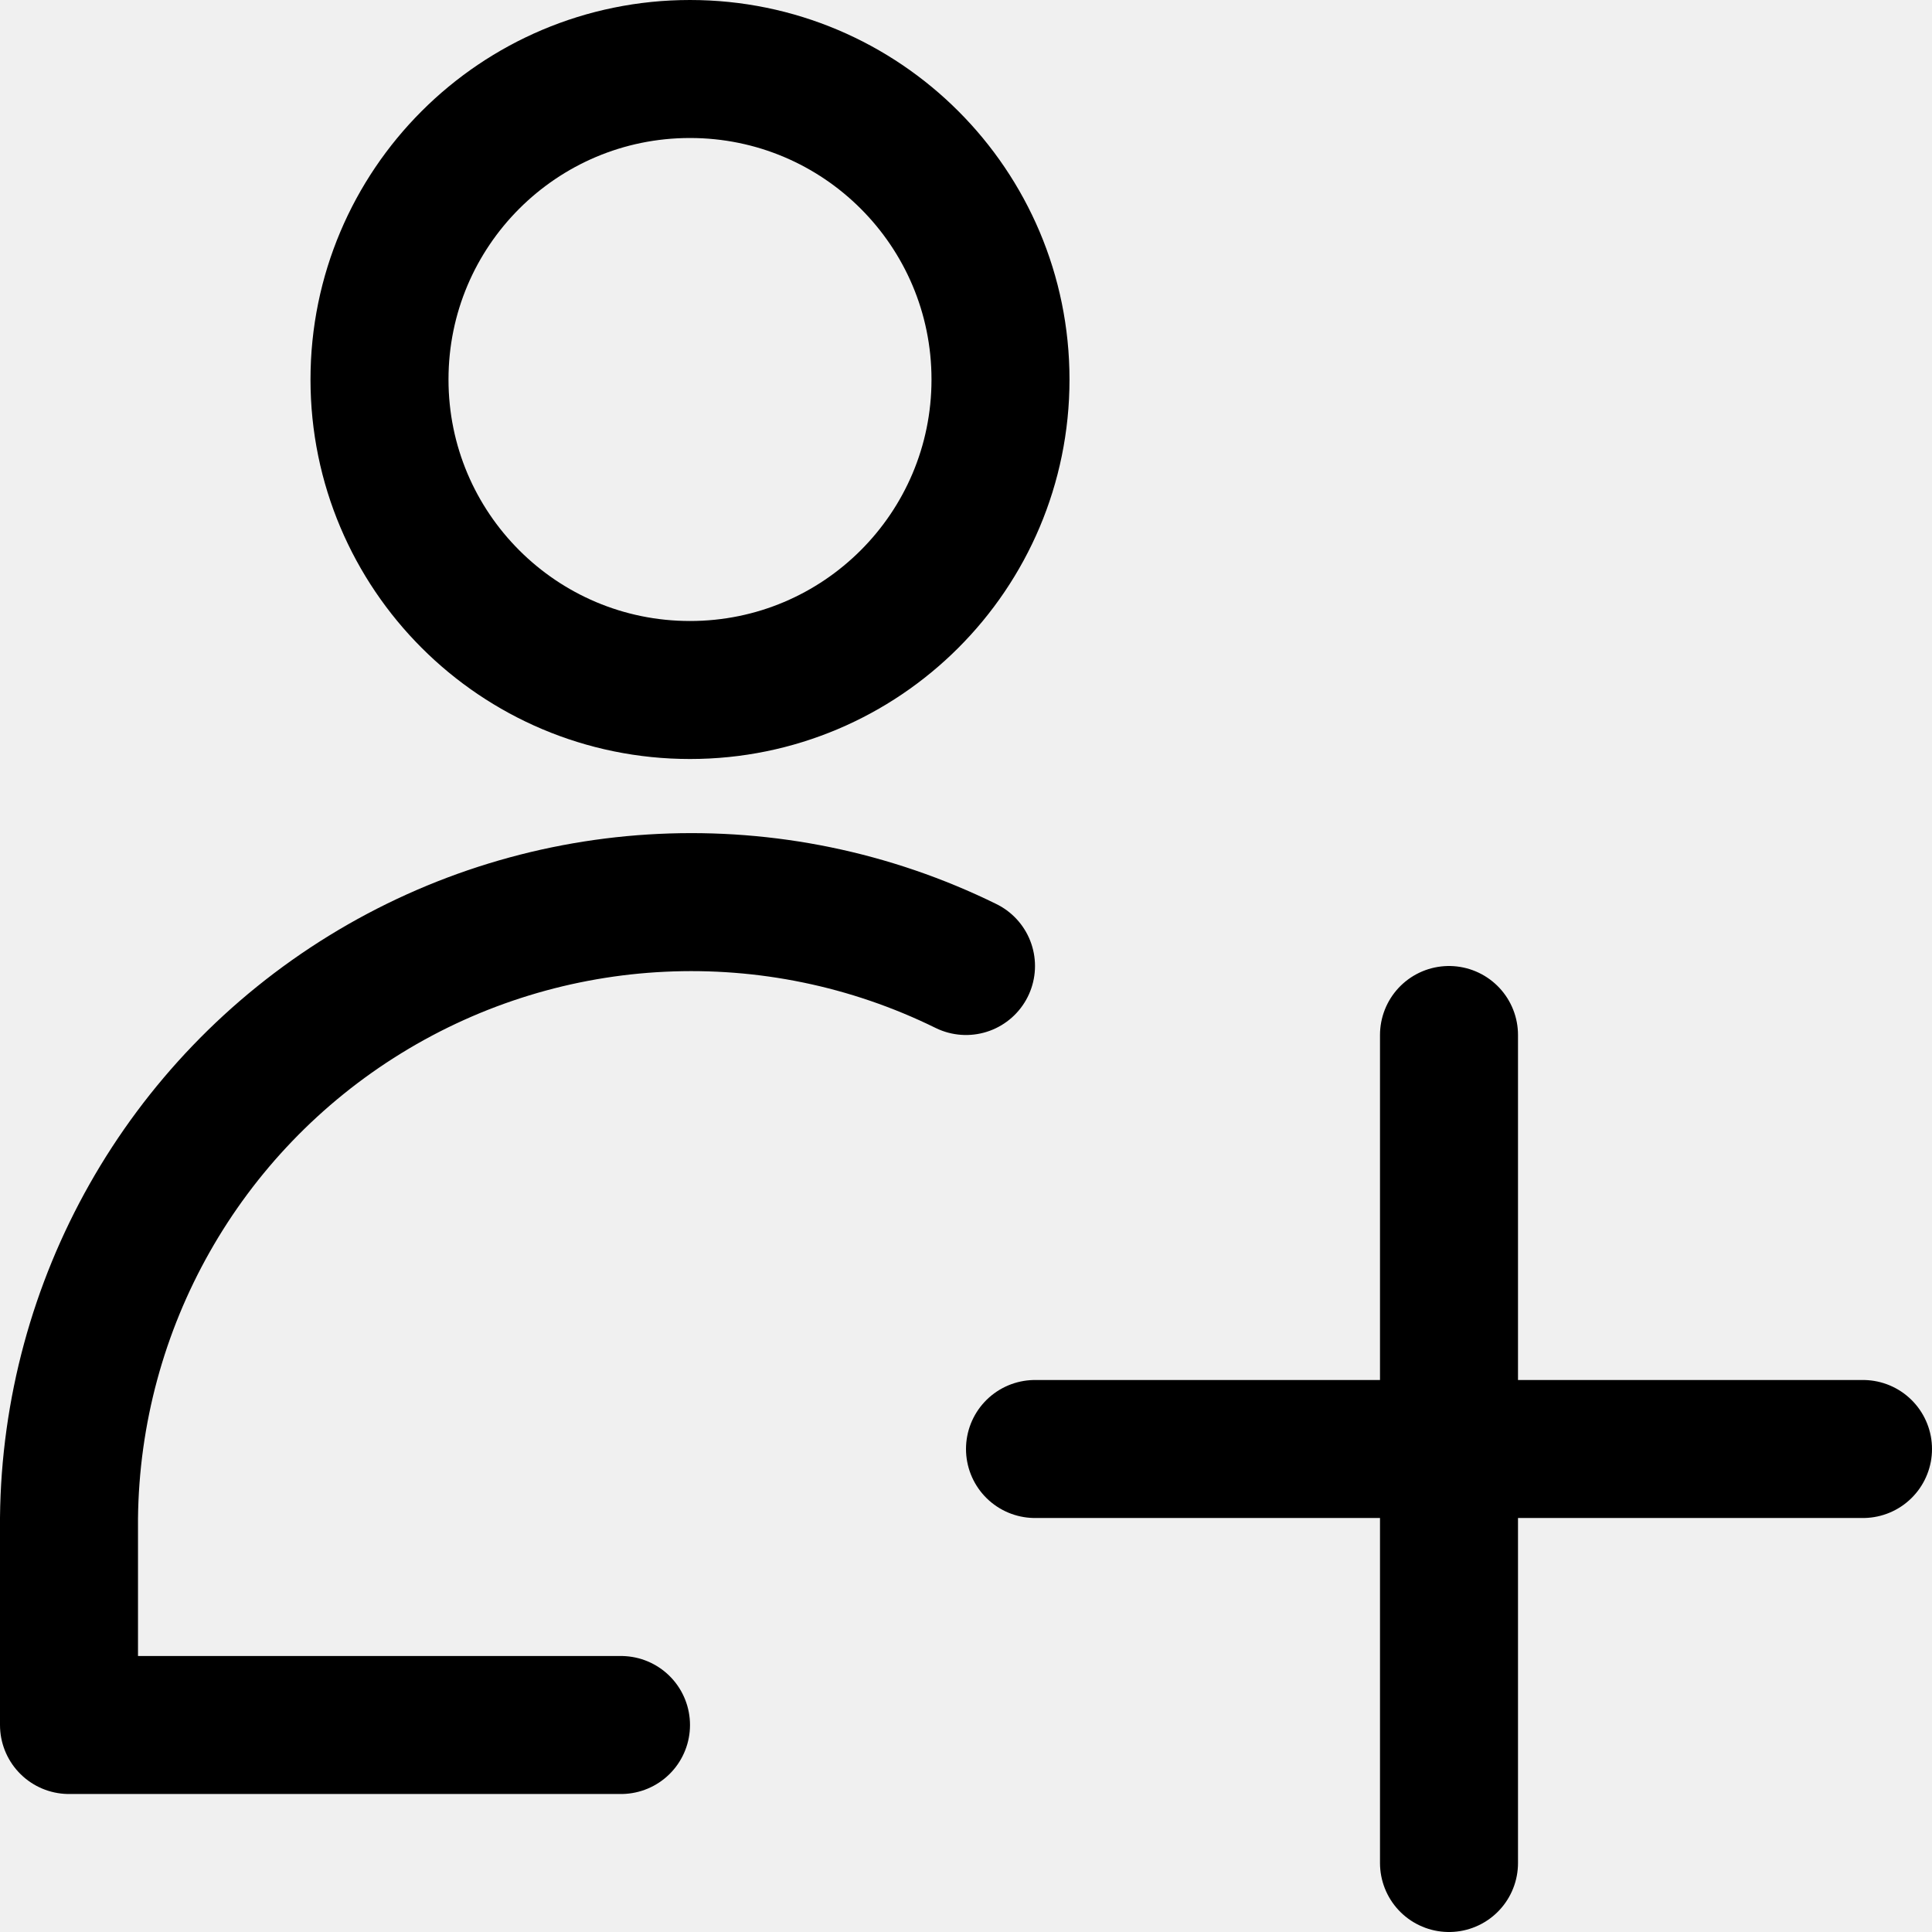
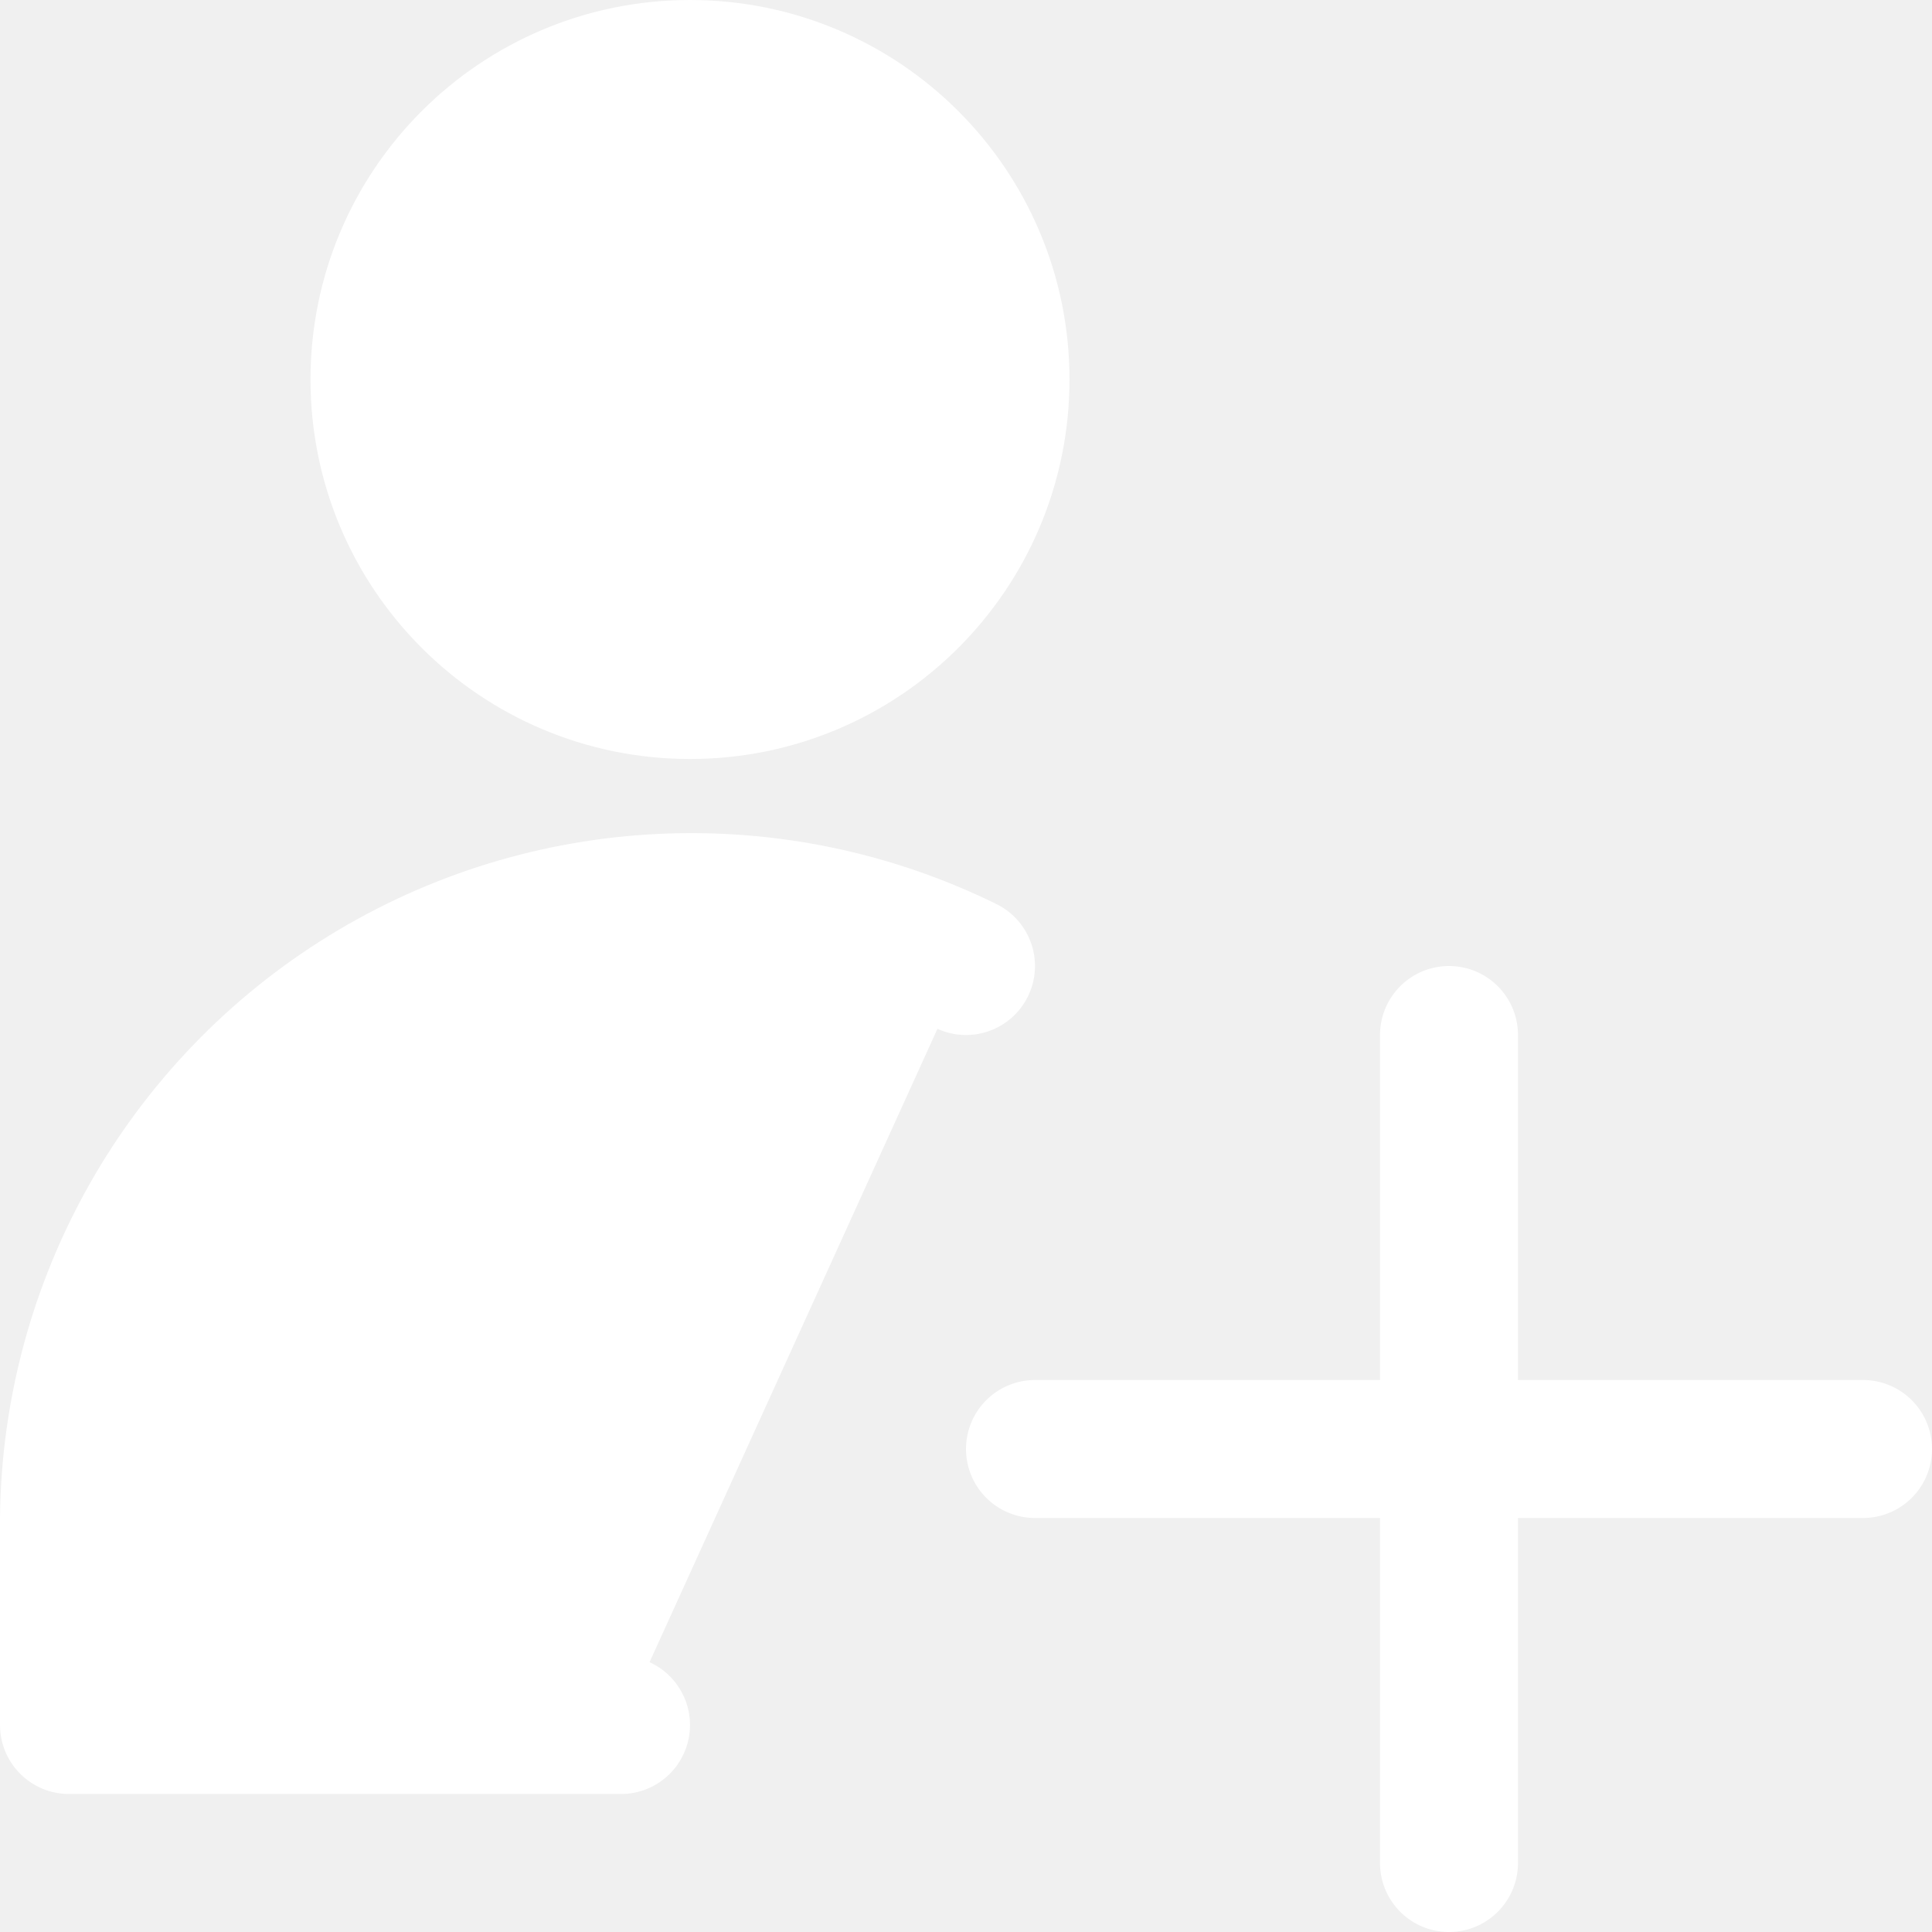
<svg xmlns="http://www.w3.org/2000/svg" width="20" height="20" viewBox="0 0 14 14">
-   <g fill="none" stroke="currentColor" stroke-linecap="round" stroke-linejoin="round">
+   <g fill="white" stroke="white" stroke-linecap="round" stroke-linejoin="round">
    <circle cx="5" cy="2.75" r="2.25" />
    <path d="M4.5 12.5h-4V11A4.51 4.51 0 0 1 7 7m3.5.5v6m-3-3h6" />
  </g>
</svg>
